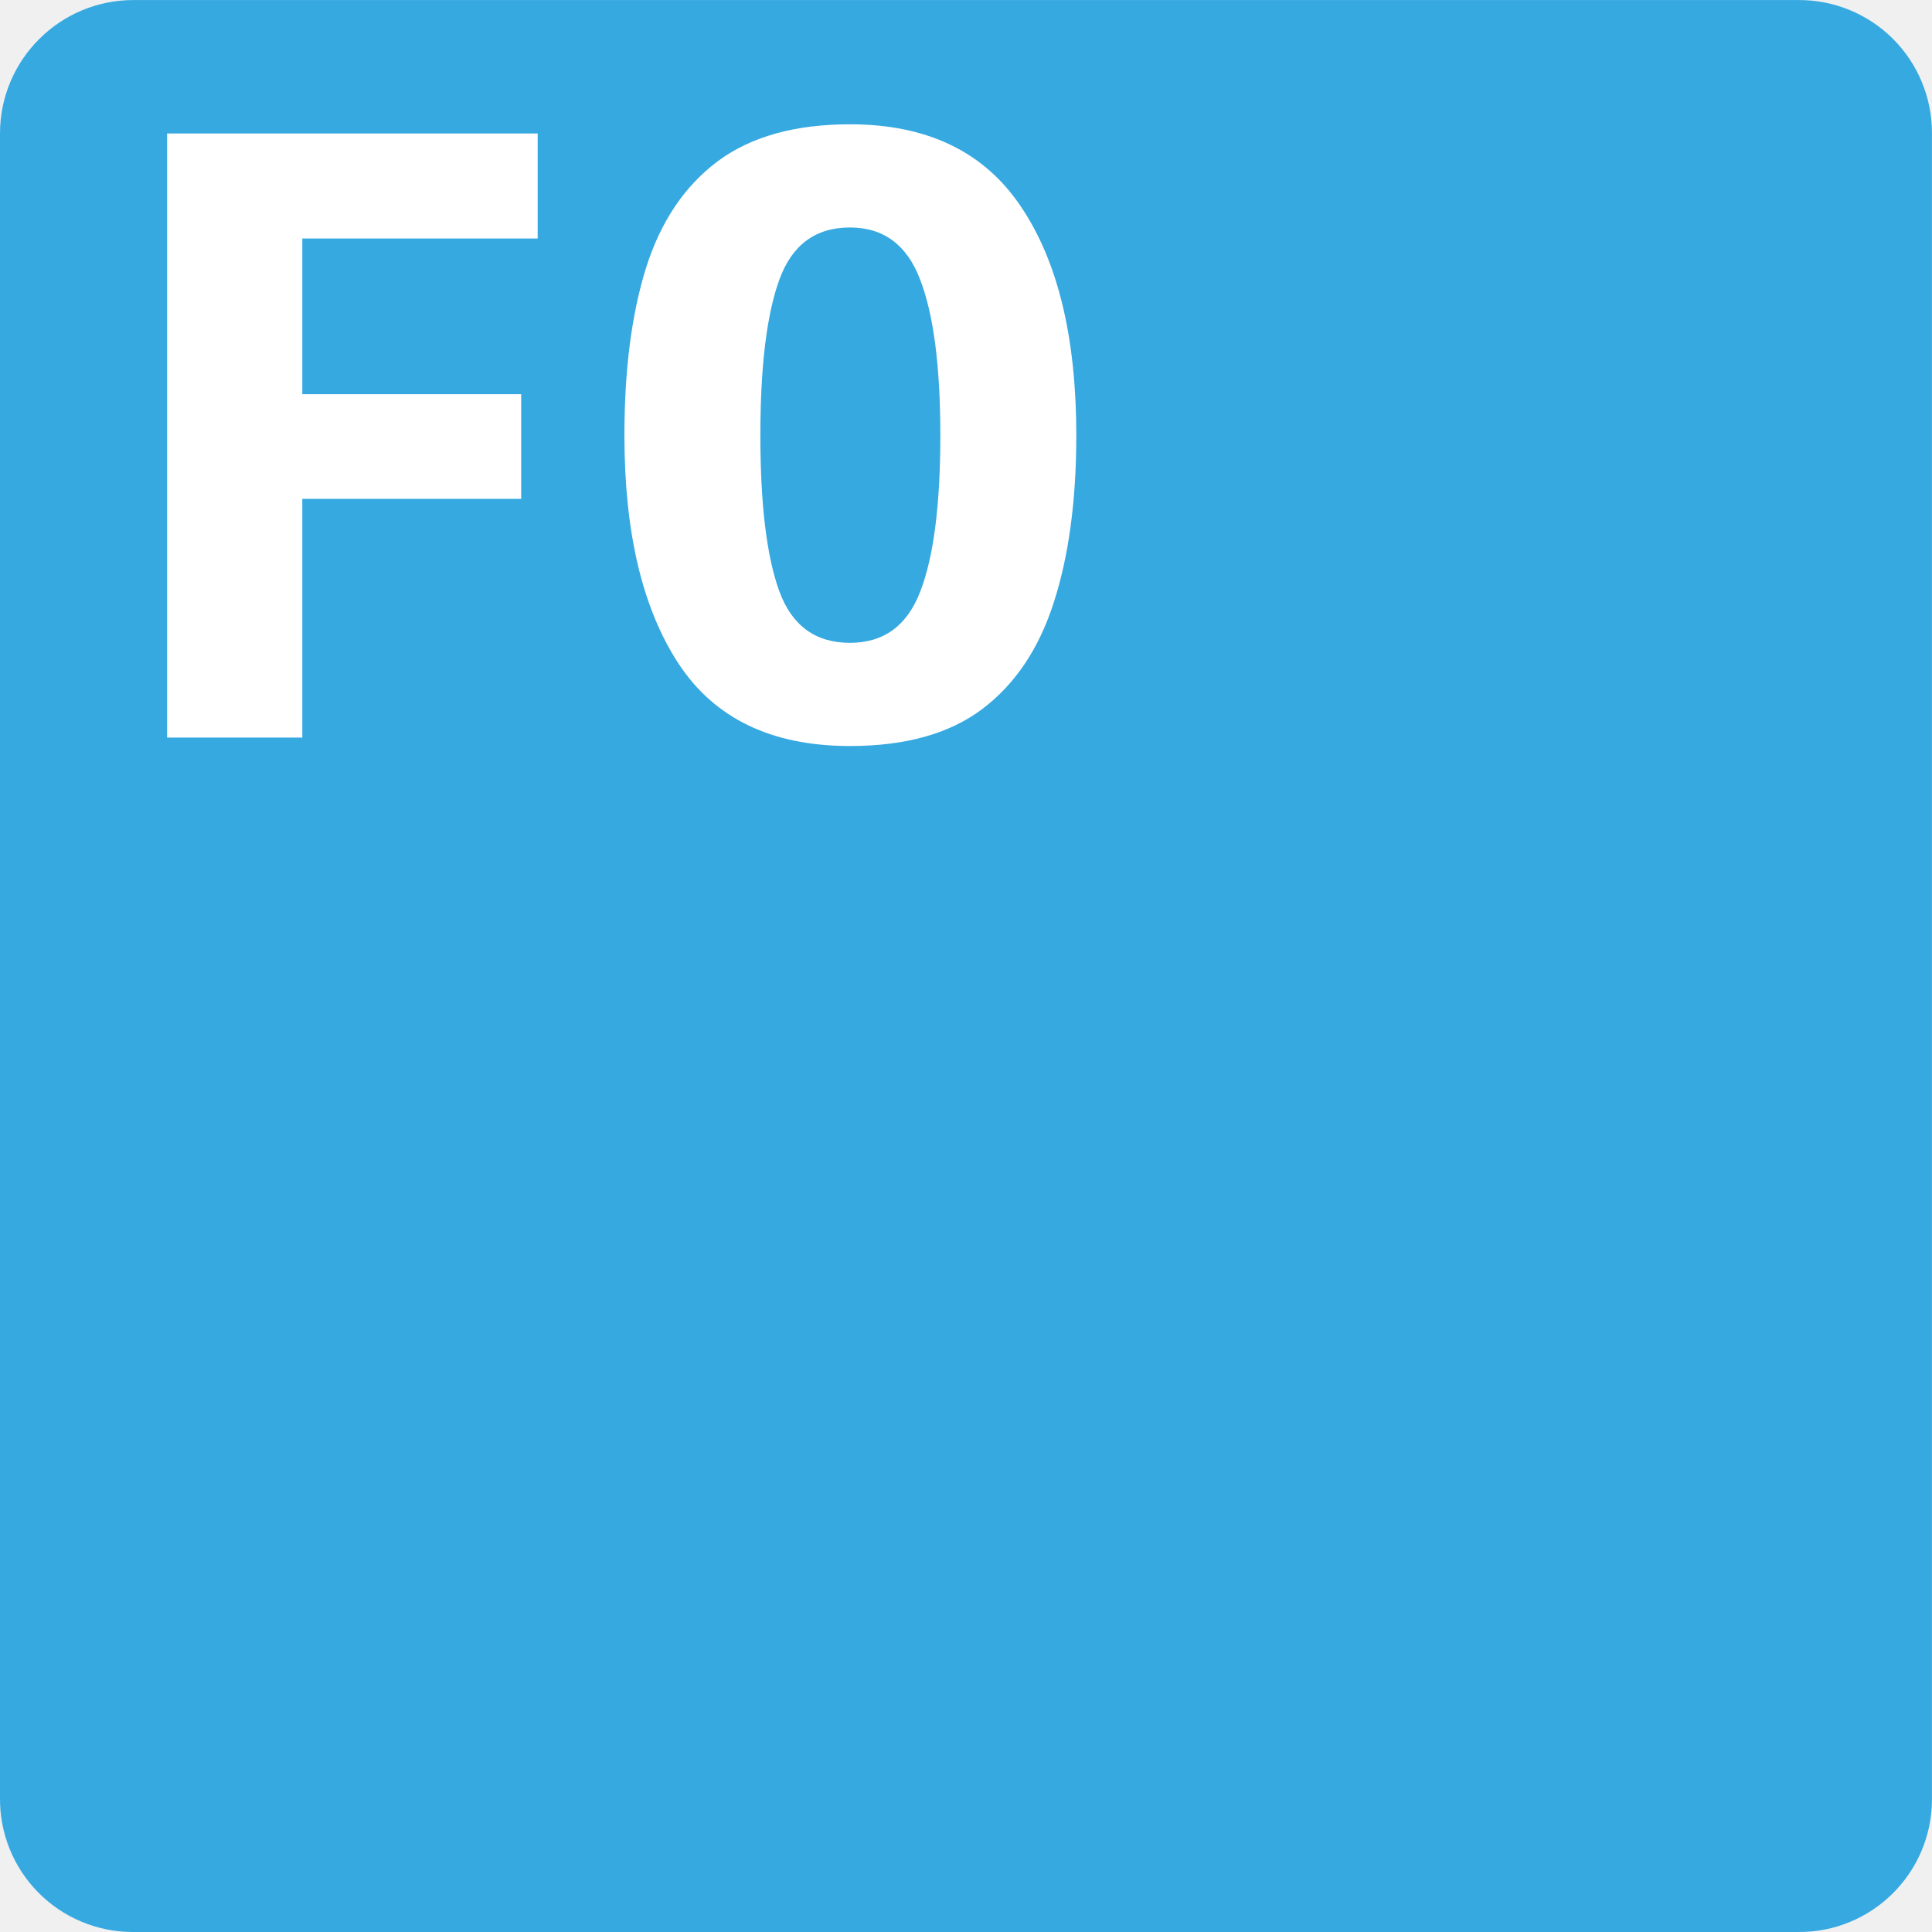
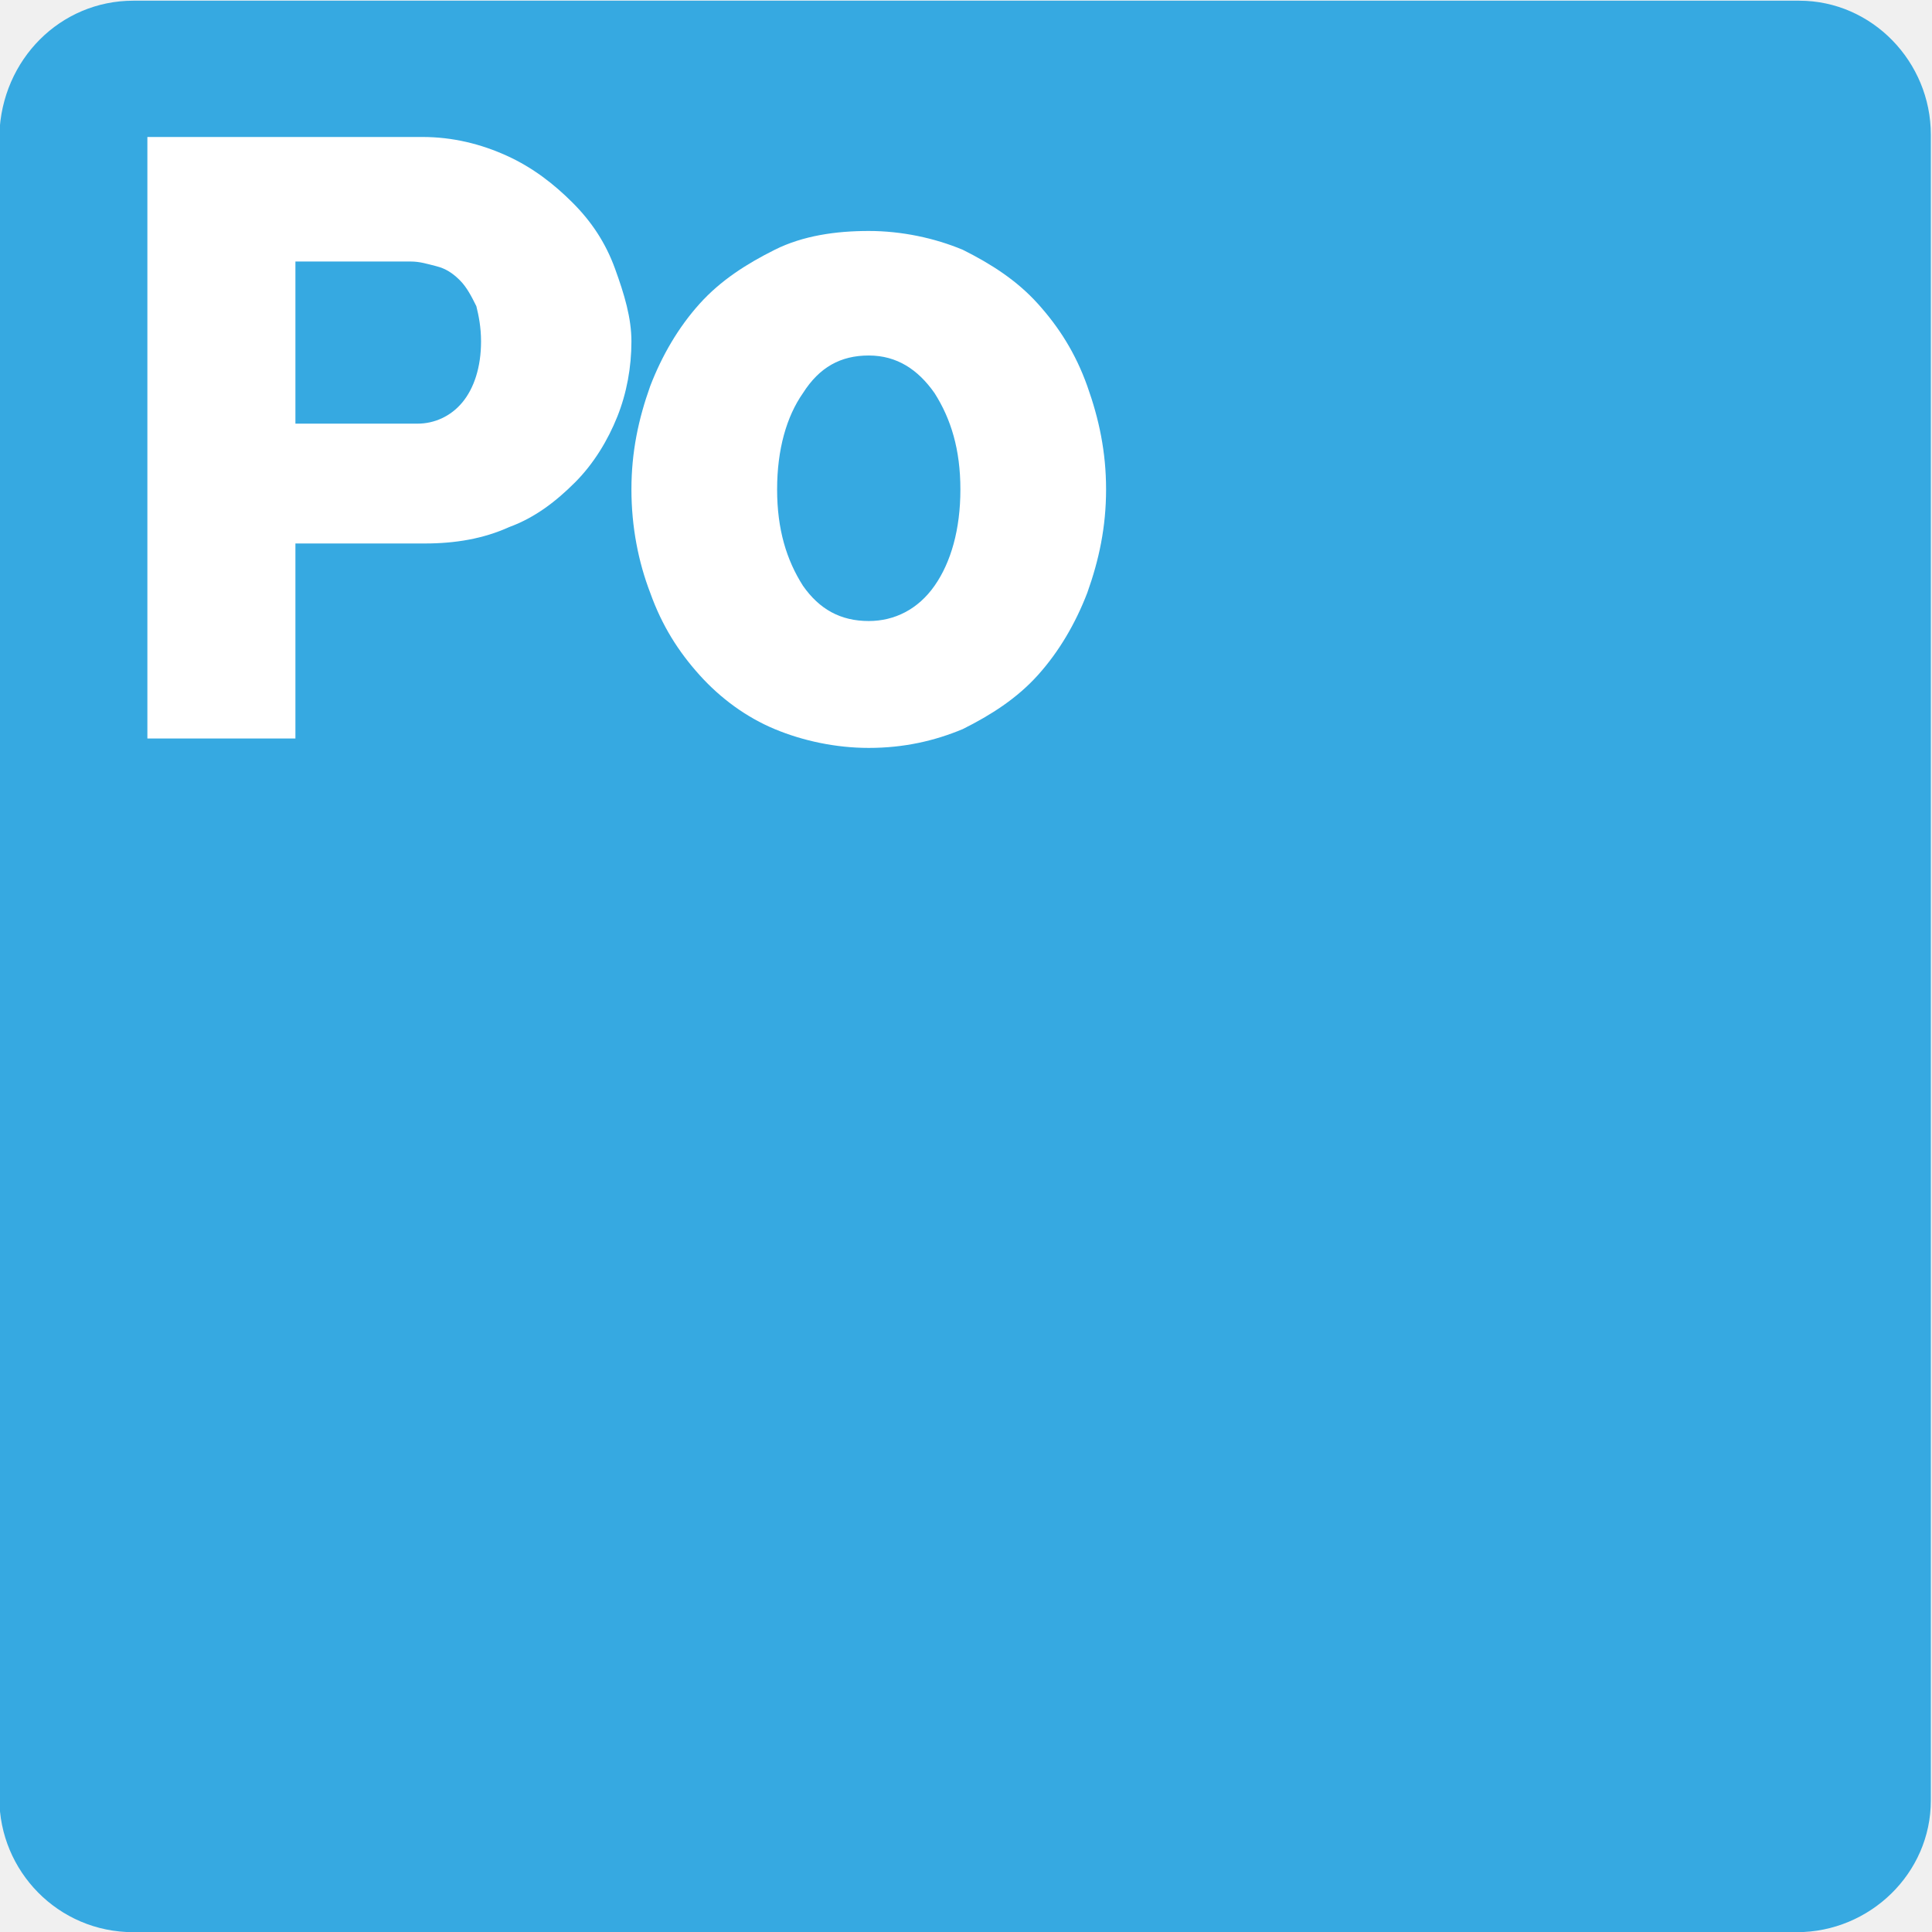
- <svg xmlns="http://www.w3.org/2000/svg" xmlns:xlink="http://www.w3.org/1999/xlink" id="Calque_1" data-name="Calque 1" viewBox="0 0 81.38 81.38">
-   <defs>
-     <style>.cls-1{fill:none;}.cls-2{fill:#36a9e1;}.cls-3{isolation:isolate;font-size:36px;fill:#fff;font-family:Raleway-ExtraBold, Raleway;font-weight:800;}.cls-4{letter-spacing:-0.01em;}.cls-5{clip-path:url(#clip-path);}</style>
-     <clipPath id="clip-path" transform="translate(-0.5 -0.5)">
-       <rect class="cls-1" x="0.01" y="0.01" width="82.37" height="82.37" />
-     </clipPath>
-     <symbol id="F0" data-name="F0" viewBox="0 0 82.2 82.2">
-       <path class="cls-2" d="M5.66,0H76.5a5.65,5.65,0,0,1,5.7,5.6V76.54a5.65,5.65,0,0,1-5.66,5.66H5.66A5.68,5.68,0,0,1,0,76.54V5.7A5.65,5.65,0,0,1,5.62,0Z" />
-       <text class="cls-3" transform="matrix(1.07, 0, 0, -1, 3.65, 50.82)">
-         <tspan class="cls-4">F</tspan>
-         <tspan x="20.12" y="0">0</tspan>
-       </text>
-     </symbol>
-   </defs>
-   <g class="cls-5">
-     <use width="82.2" height="82.2" transform="matrix(0.99, 0, 0, -0.99, 0, 81.38)" xlink:href="#F0" />
-   </g>
+ <svg xmlns="http://www.w3.org/2000/svg" xmlns:xlink="http://www.w3.org/1999/xlink" version="1.1" id="Calque_1" x="0px" y="0px" viewBox="0 0 81.4 81.4" style="enable-background:new 0 0 81.4 81.4;" xml:space="preserve">
+   <style type="text/css">
+ 	.st0{fill:#36A9E1;}
+ 	.st1{enable-background:new    ;}
+ 	.st2{fill:#FFFFFF;}
+ </style>
+   <symbol id="F0" viewBox="-41.1 -41.1 82.2 82.2">
+     <path class="st0" d="M-35.4-41.1h70.8c3.1,0,5.7,2.5,5.7,5.6c0,0,0,0,0,0v70.9c0,3.1-2.5,5.7-5.6,5.7c0,0,0,0,0,0h-70.9   c-3.1,0-5.6-2.5-5.7-5.7v-70.8C-41.1-38.5-38.6-41.1-35.4-41.1C-35.5-41.1-35.5-41.1-35.4-41.1L-35.4-41.1z" />
+     <g class="st1">
+       <path class="st2" d="M-34.8,9.7v25.6h11.7c1.3,0,2.5-0.3,3.6-0.8c1.1-0.5,2-1.2,2.8-2c0.8-0.8,1.4-1.7,1.8-2.8s0.7-2.1,0.7-3.1    c0-1.1-0.2-2.2-0.6-3.2c-0.4-1-1-2-1.8-2.8c-0.8-0.8-1.7-1.5-2.8-1.9c-1.1-0.5-2.3-0.7-3.6-0.7h-5.5V9.7H-34.8z M-28.5,23.1h5.2    c0.7,0,1.4,0.3,1.9,0.9c0.5,0.6,0.8,1.5,0.8,2.6c0,0.6-0.1,1.1-0.2,1.5c-0.2,0.4-0.4,0.8-0.7,1.1c-0.3,0.3-0.6,0.5-1,0.6    c-0.4,0.1-0.7,0.2-1.1,0.2h-4.9V23.1z" />
+     </g>
+     <g class="st1">
+       <path class="st2" d="M6,20.3c0-1.6-0.3-3-0.8-4.4c-0.5-1.3-1.2-2.5-2.1-3.5c-0.9-1-2-1.7-3.2-2.3c-1.2-0.5-2.5-0.8-4-0.8    c-1.4,0-2.8,0.3-4,0.8c-1.2,0.5-2.3,1.3-3.2,2.3c-0.9,1-1.6,2.1-2.1,3.5c-0.5,1.3-0.8,2.8-0.8,4.4s0.3,3,0.8,4.4    c0.5,1.3,1.2,2.5,2.1,3.5c0.9,1,2,1.7,3.2,2.3c1.2,0.6,2.6,0.8,4,0.8c1.4,0,2.8-0.3,4-0.8c1.2-0.6,2.3-1.3,3.2-2.3    s1.6-2.1,2.1-3.5C5.7,23.3,6,21.9,6,20.3z M-0.2,20.3c0,1.7-0.4,3-1.1,4.1c-0.7,1-1.6,1.6-2.8,1.6c-1.2,0-2.1-0.5-2.8-1.6    c-0.7-1-1.1-2.4-1.1-4.1s0.4-3,1.1-4.1c0.7-1,1.6-1.5,2.8-1.5c1.1,0,2.1,0.5,2.8,1.5C-0.6,17.2-0.2,18.6-0.2,20.3z" />
+     </g>
+   </symbol>
+   <use xlink:href="#F0" width="82.2" height="82.2" x="-41.1" y="-41.1" transform="matrix(0.99 0 0 -0.99 40.6617 40.7183)" style="overflow:visible;" />
</svg>
